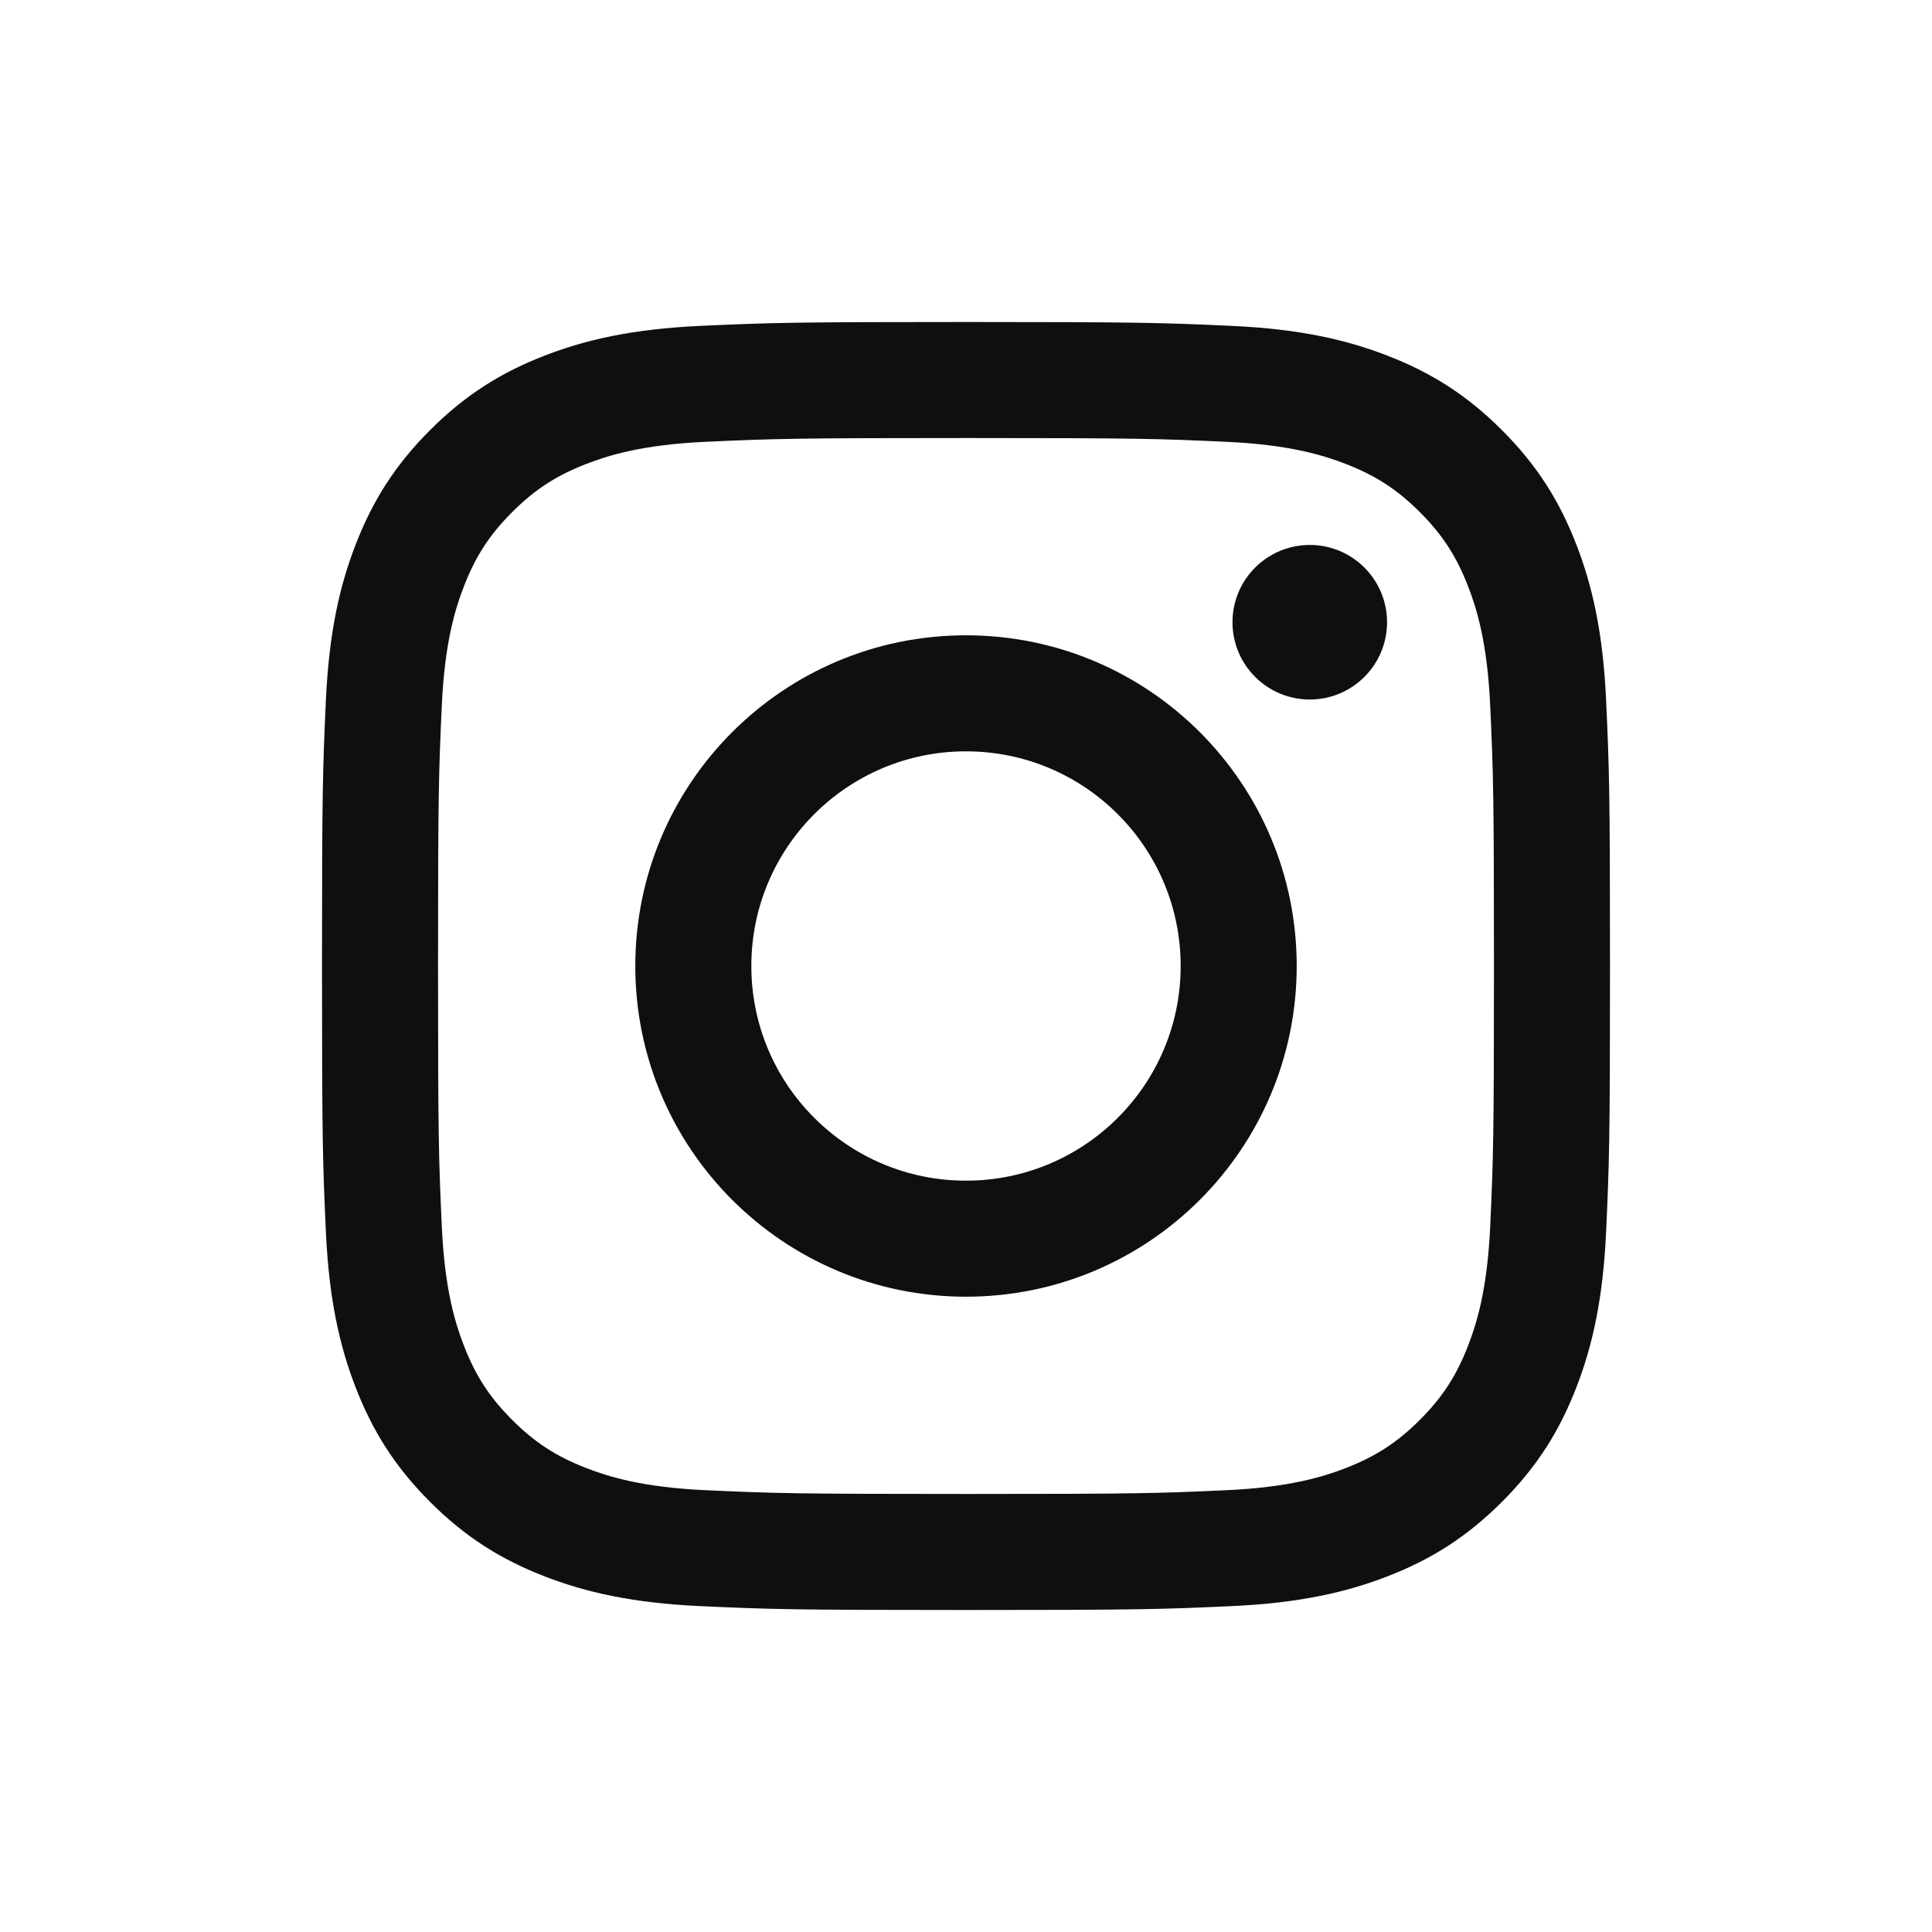
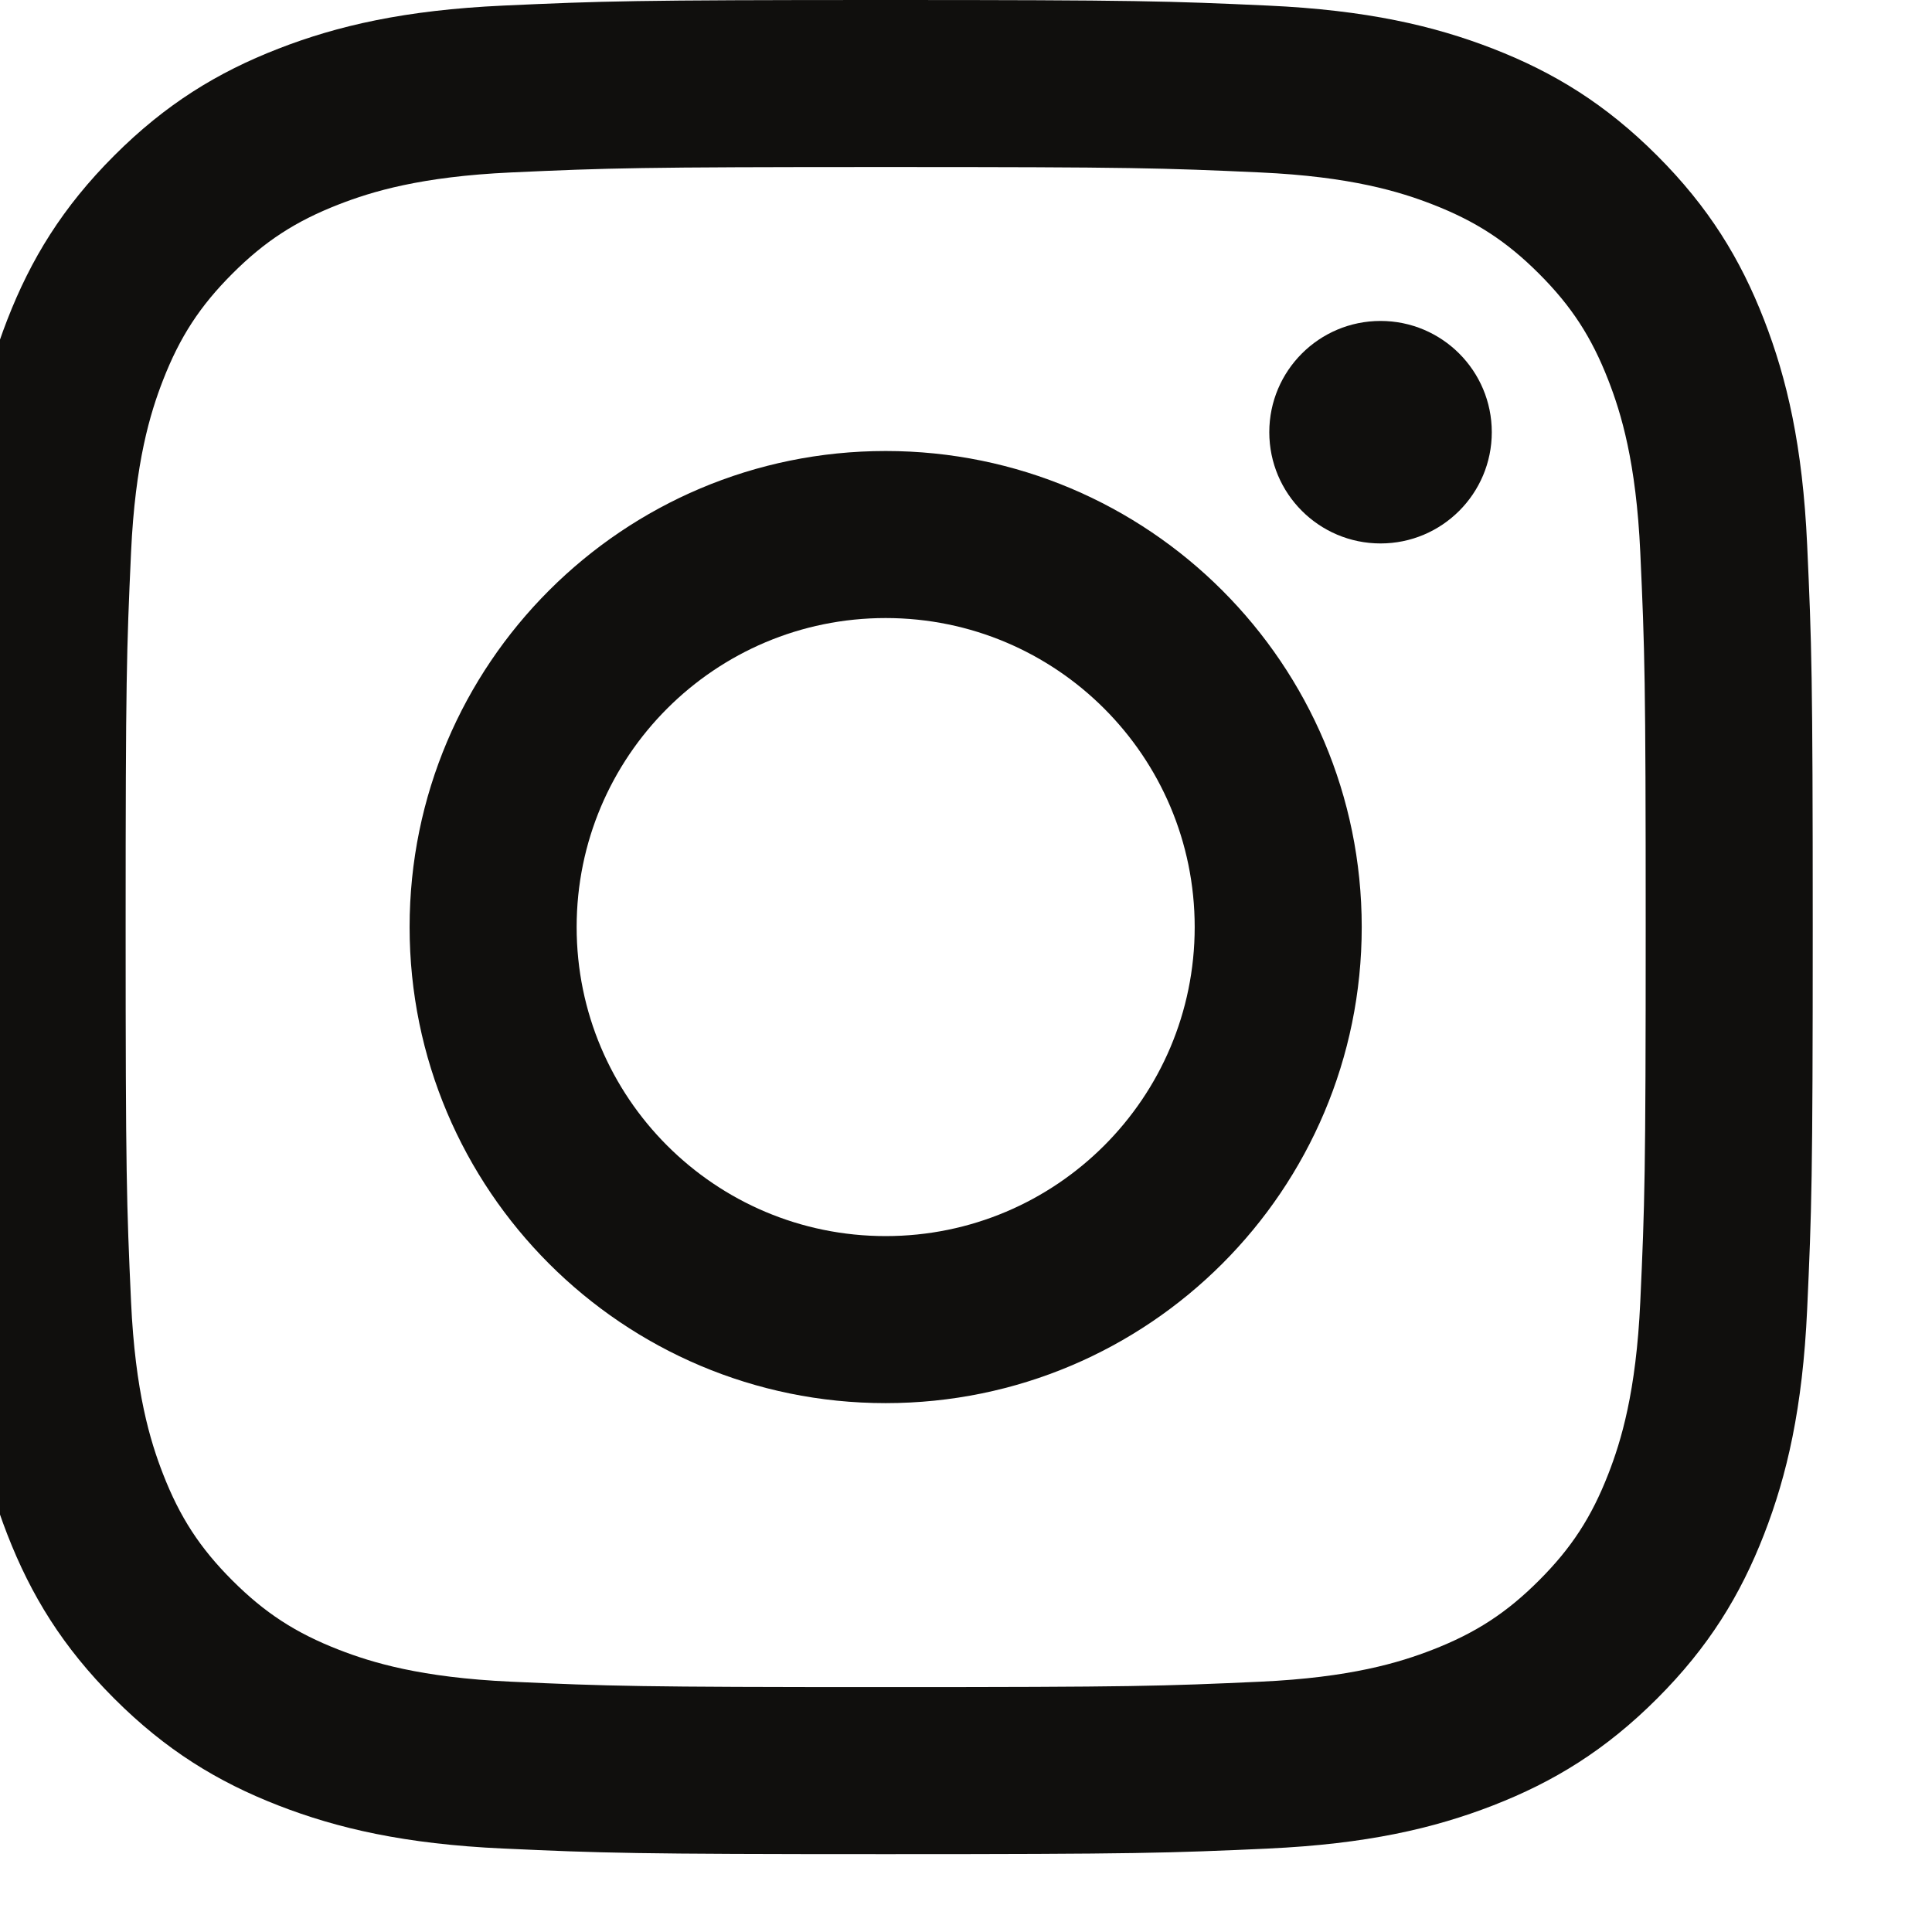
- <svg xmlns="http://www.w3.org/2000/svg" height="32" width="32" viewBox="-100.768 -167.947 873.324 1007.682">
+ <svg xmlns="http://www.w3.org/2000/svg" height="28" width="28" viewBox="15 0 700 700">
  <g fill="#100f0d">
    <path d="M335.895 0c-91.224 0-102.663.387-138.49 2.021-35.752 1.631-60.169 7.31-81.535 15.612-22.088 8.584-40.82 20.07-59.493 38.743-18.674 18.673-30.16 37.407-38.743 59.495C9.33 137.236 3.653 161.653 2.02 197.405.386 233.232 0 244.671 0 335.895c0 91.222.386 102.661 2.02 138.488 1.633 35.752 7.31 60.169 15.614 81.534 8.584 22.088 20.07 40.82 38.743 59.495 18.674 18.673 37.405 30.159 59.493 38.743 21.366 8.302 45.783 13.98 81.535 15.612 35.827 1.634 47.266 2.021 138.49 2.021 91.222 0 102.661-.387 138.488-2.021 35.752-1.631 60.169-7.31 81.534-15.612 22.088-8.584 40.82-20.07 59.495-38.743 18.673-18.675 30.159-37.407 38.743-59.495 8.302-21.365 13.981-45.782 15.612-81.534 1.634-35.827 2.021-47.266 2.021-138.488 0-91.224-.387-102.663-2.021-138.49-1.631-35.752-7.31-60.169-15.612-81.534-8.584-22.088-20.07-40.822-38.743-59.495-18.675-18.673-37.407-30.159-59.495-38.743-21.365-8.302-45.782-13.981-81.534-15.612C438.556.387 427.117 0 335.895 0zm0 60.521c89.686 0 100.31.343 135.729 1.959 32.75 1.493 50.535 6.965 62.37 11.565 15.68 6.094 26.869 13.372 38.622 25.126 11.755 11.754 19.033 22.944 25.127 38.622 4.6 11.836 10.072 29.622 11.565 62.371 1.616 35.419 1.959 46.043 1.959 135.73 0 89.687-.343 100.311-1.959 135.73-1.493 32.75-6.965 50.535-11.565 62.37-6.094 15.68-13.372 26.869-25.127 38.622-11.753 11.755-22.943 19.033-38.621 25.127-11.836 4.6-29.622 10.072-62.371 11.565-35.413 1.616-46.036 1.959-135.73 1.959-89.694 0-100.315-.343-135.73-1.96-32.75-1.492-50.535-6.964-62.37-11.564-15.68-6.094-26.869-13.372-38.622-25.127-11.754-11.753-19.033-22.943-25.127-38.621-4.6-11.836-10.071-29.622-11.565-62.371-1.616-35.419-1.959-46.043-1.959-135.73 0-89.687.343-100.311 1.959-135.73 1.494-32.75 6.965-50.535 11.565-62.37 6.094-15.68 13.373-26.869 25.126-38.622 11.754-11.755 22.944-19.033 38.622-25.127 11.836-4.6 29.622-10.072 62.371-11.565 35.419-1.616 46.043-1.959 135.73-1.959" />
    <path d="M335.895 447.859c-61.838 0-111.966-50.128-111.966-111.964 0-61.838 50.128-111.966 111.966-111.966 61.836 0 111.964 50.128 111.964 111.966 0 61.836-50.128 111.964-111.964 111.964zm0-284.451c-95.263 0-172.487 77.224-172.487 172.487 0 95.261 77.224 172.485 172.487 172.485 95.261 0 172.485-77.224 172.485-172.485 0-95.263-77.224-172.487-172.485-172.487m219.608-6.815c0 22.262-18.047 40.307-40.308 40.307-22.26 0-40.307-18.045-40.307-40.307 0-22.261 18.047-40.308 40.307-40.308 22.261 0 40.308 18.047 40.308 40.308" />
  </g>
</svg>
